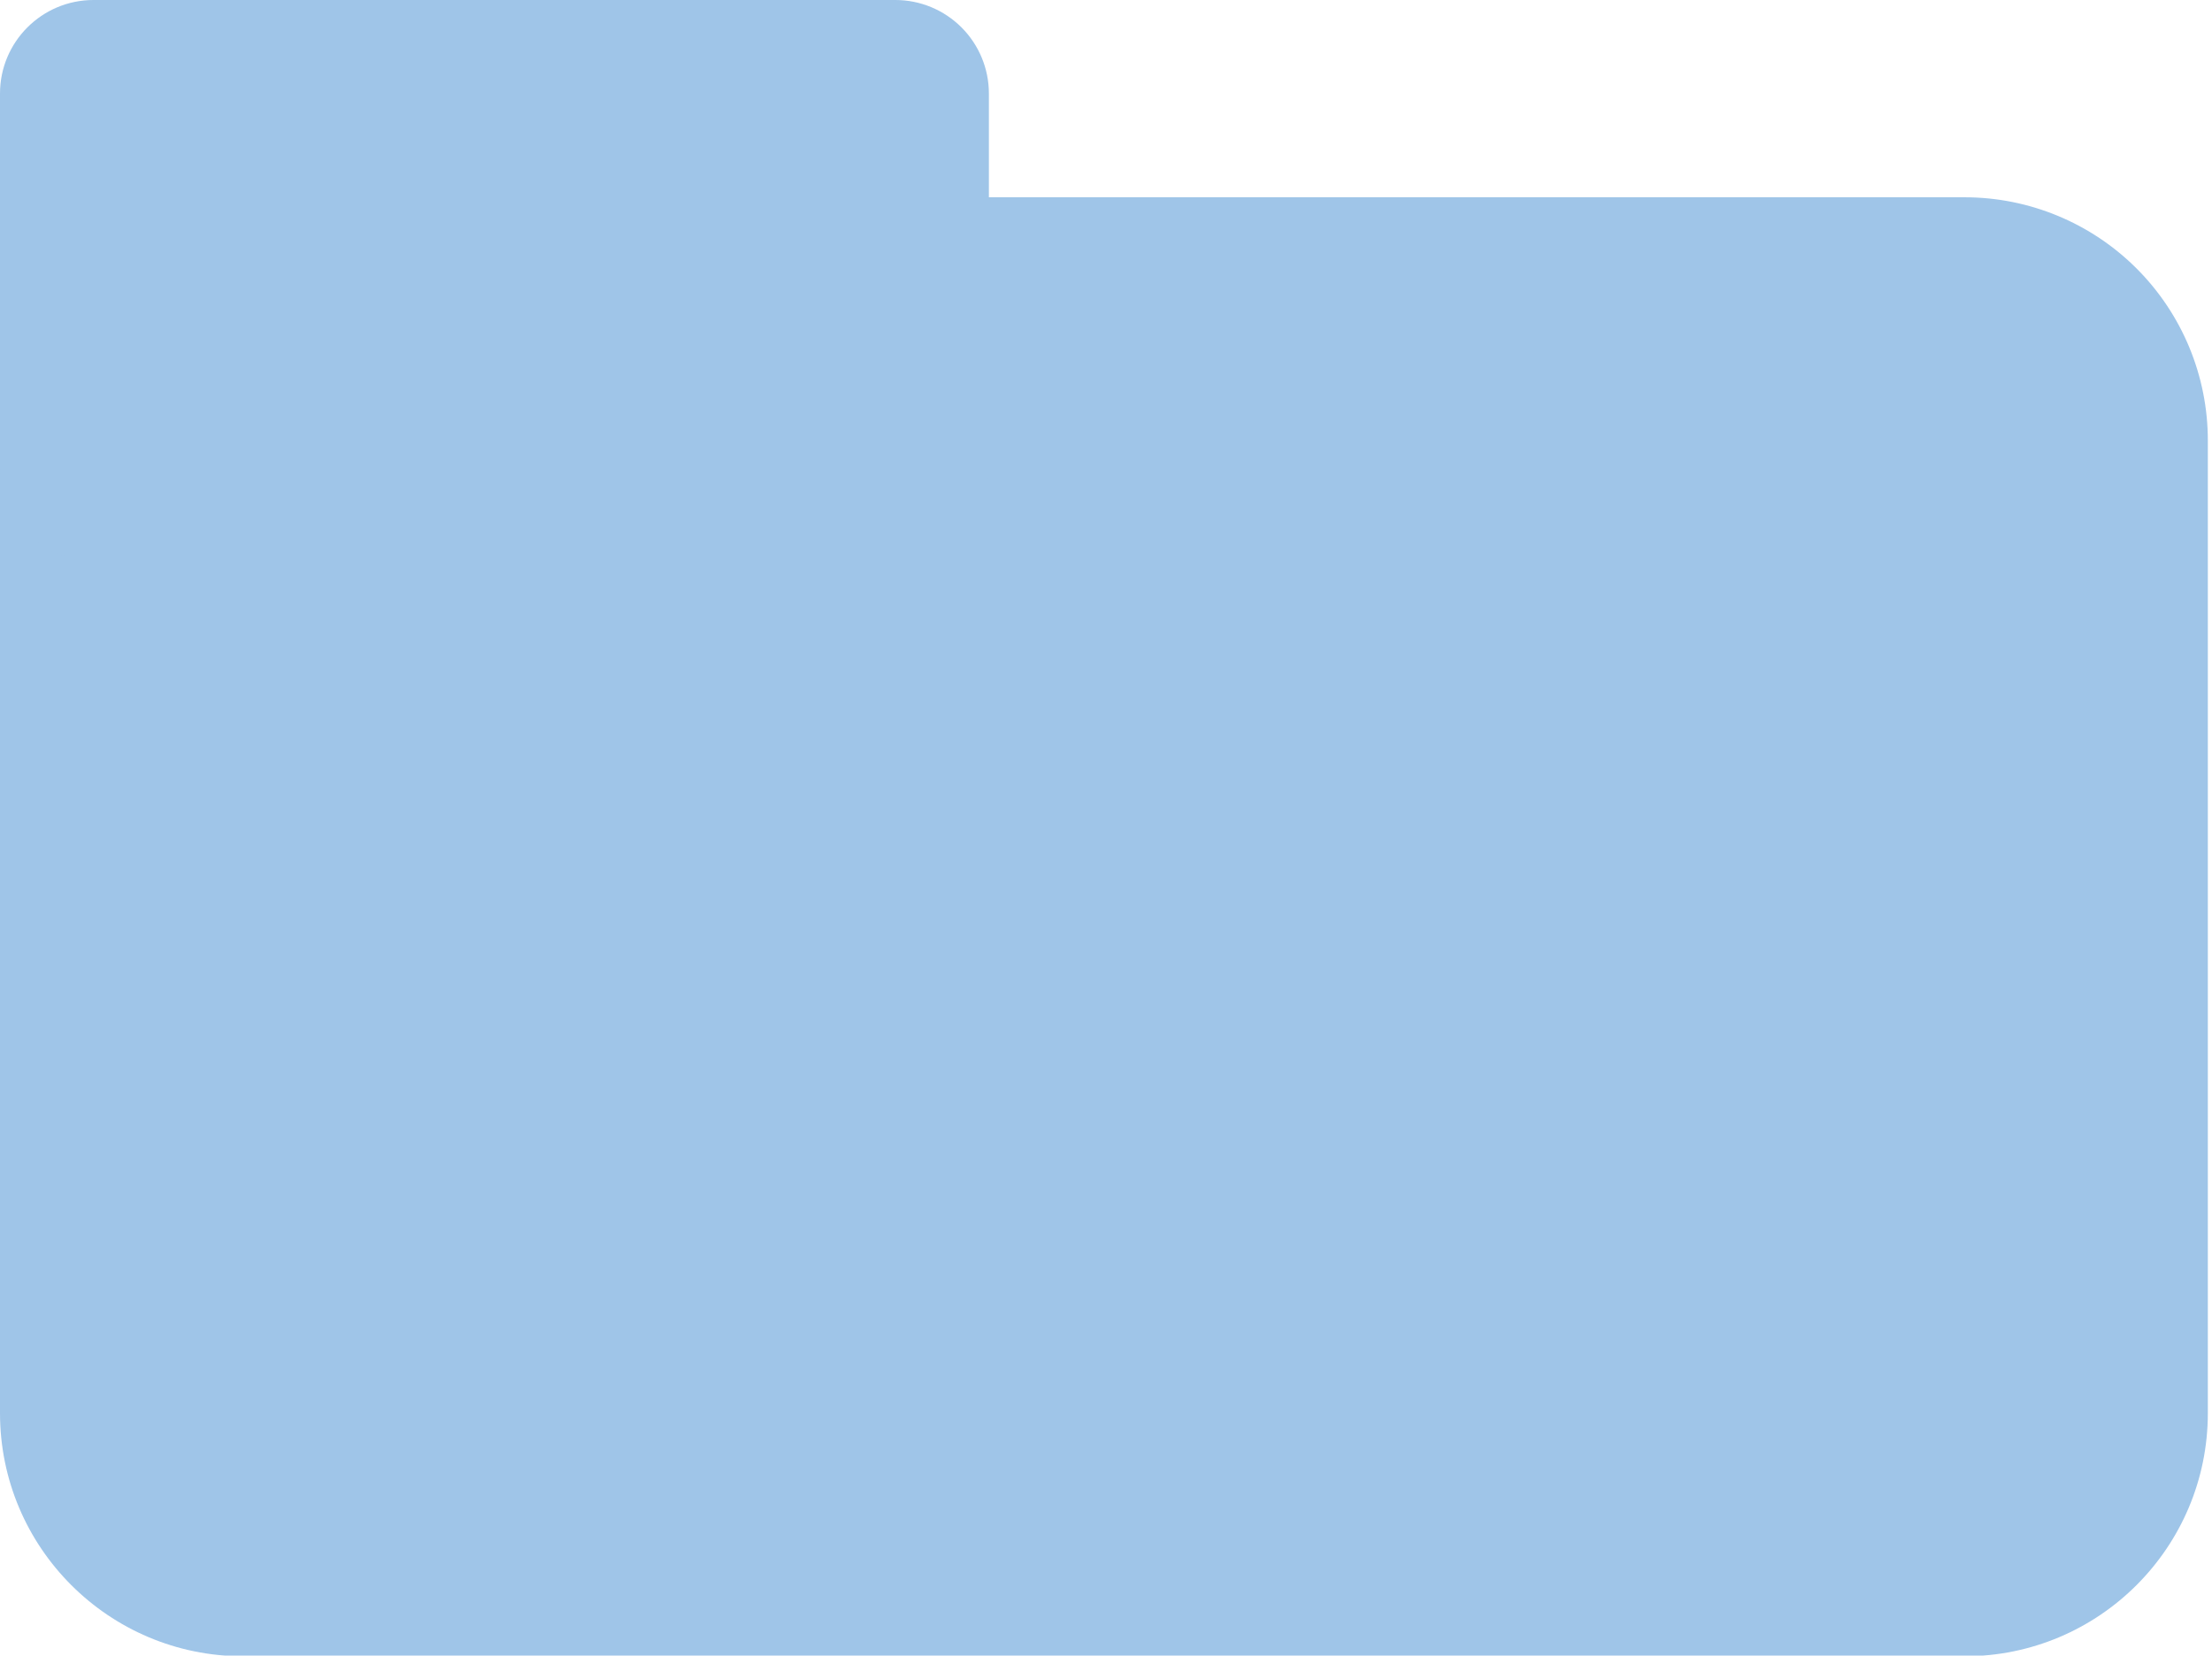
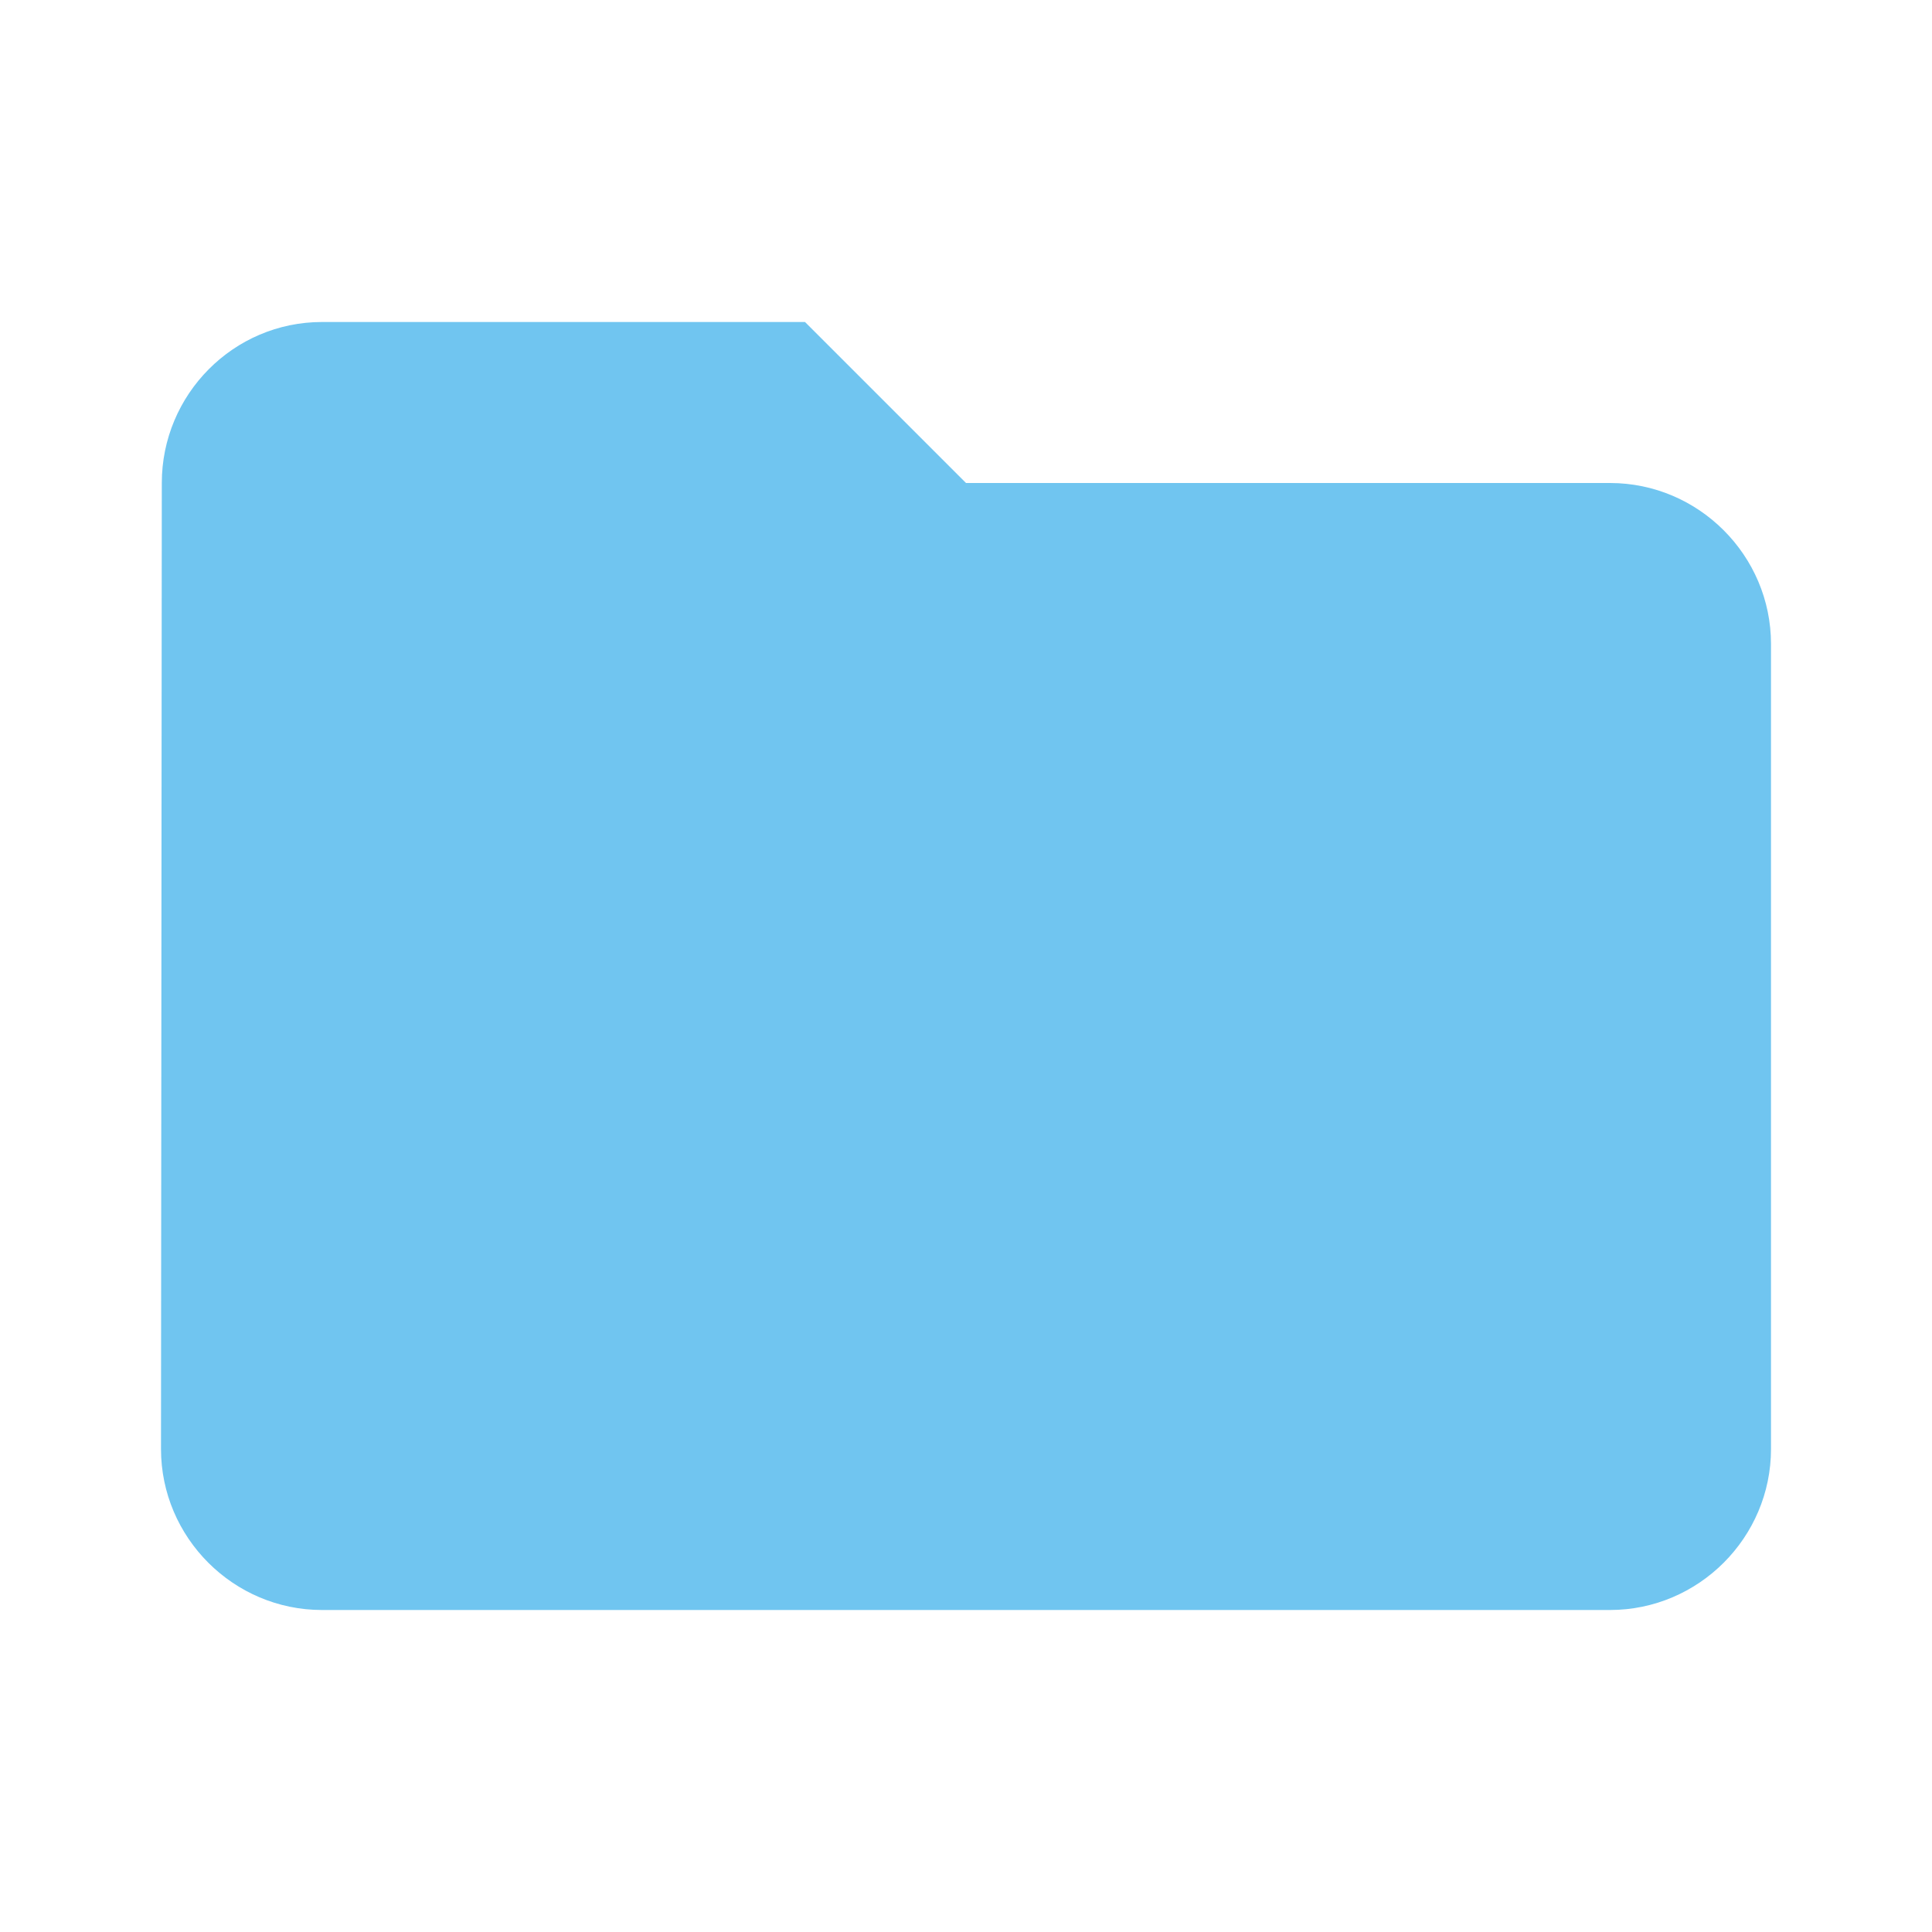
- <svg xmlns="http://www.w3.org/2000/svg" version="1.1" viewBox="0.0 0.0 961.808 720.018" fill="none" stroke="none" stroke-linecap="square" stroke-miterlimit="10">
-   <clipPath id="p.0">
-     <path d="m0 0l961.808 0l0 720.018l-961.808 0l0 -720.018z" clip-rule="nonzero" />
-   </clipPath>
-   <g clip-path="url(#p.0)">
-     <path fill="#000000" fill-opacity="0.0" d="m0 0l961.808 0l0 720.018l-961.808 0z" fill-rule="evenodd" />
-     <path fill="#9fc5e8" d="m0 191.553l0 0c0 -58.407 47.348 -105.755 105.755 -105.755l748.489 0c28.048 0 54.947 11.142 74.78 30.975c19.833 19.833 30.975 46.732 30.975 74.78l0 423.009c0 58.407 -47.348 105.755 -105.755 105.755l-748.489 0c-58.407 0 -105.755 -47.348 -105.755 -105.755z" fill-rule="evenodd" />
-     <path fill="#9fc5e8" d="m0 40.677l0 0c0 -22.466 18.212 -40.678 40.678 -40.678l348.628 0c10.788 0 21.135 4.286 28.764 11.914c7.629 7.629 11.914 17.975 11.914 28.764l0 162.707c0 22.466 -18.212 40.678 -40.678 40.678l-348.628 0c-22.466 0 -40.678 -18.212 -40.678 -40.678z" fill-rule="evenodd" />
-   </g>
+ <svg xmlns="http://www.w3.org/2000/svg" height="24" viewBox="0 0 24 24" fill="#70c5f0" width="24">
+   <path d="M0 0h24v24H0z" fill="none" />
+   <path d="M10 4H4c-1.1 0-1.99.9-1.99 2L2 18c0 1.1.9 2 2 2h16c1.1 0 2-.9 2-2V8c0-1.1-.9-2-2-2h-8l-2-2z" />
</svg>
